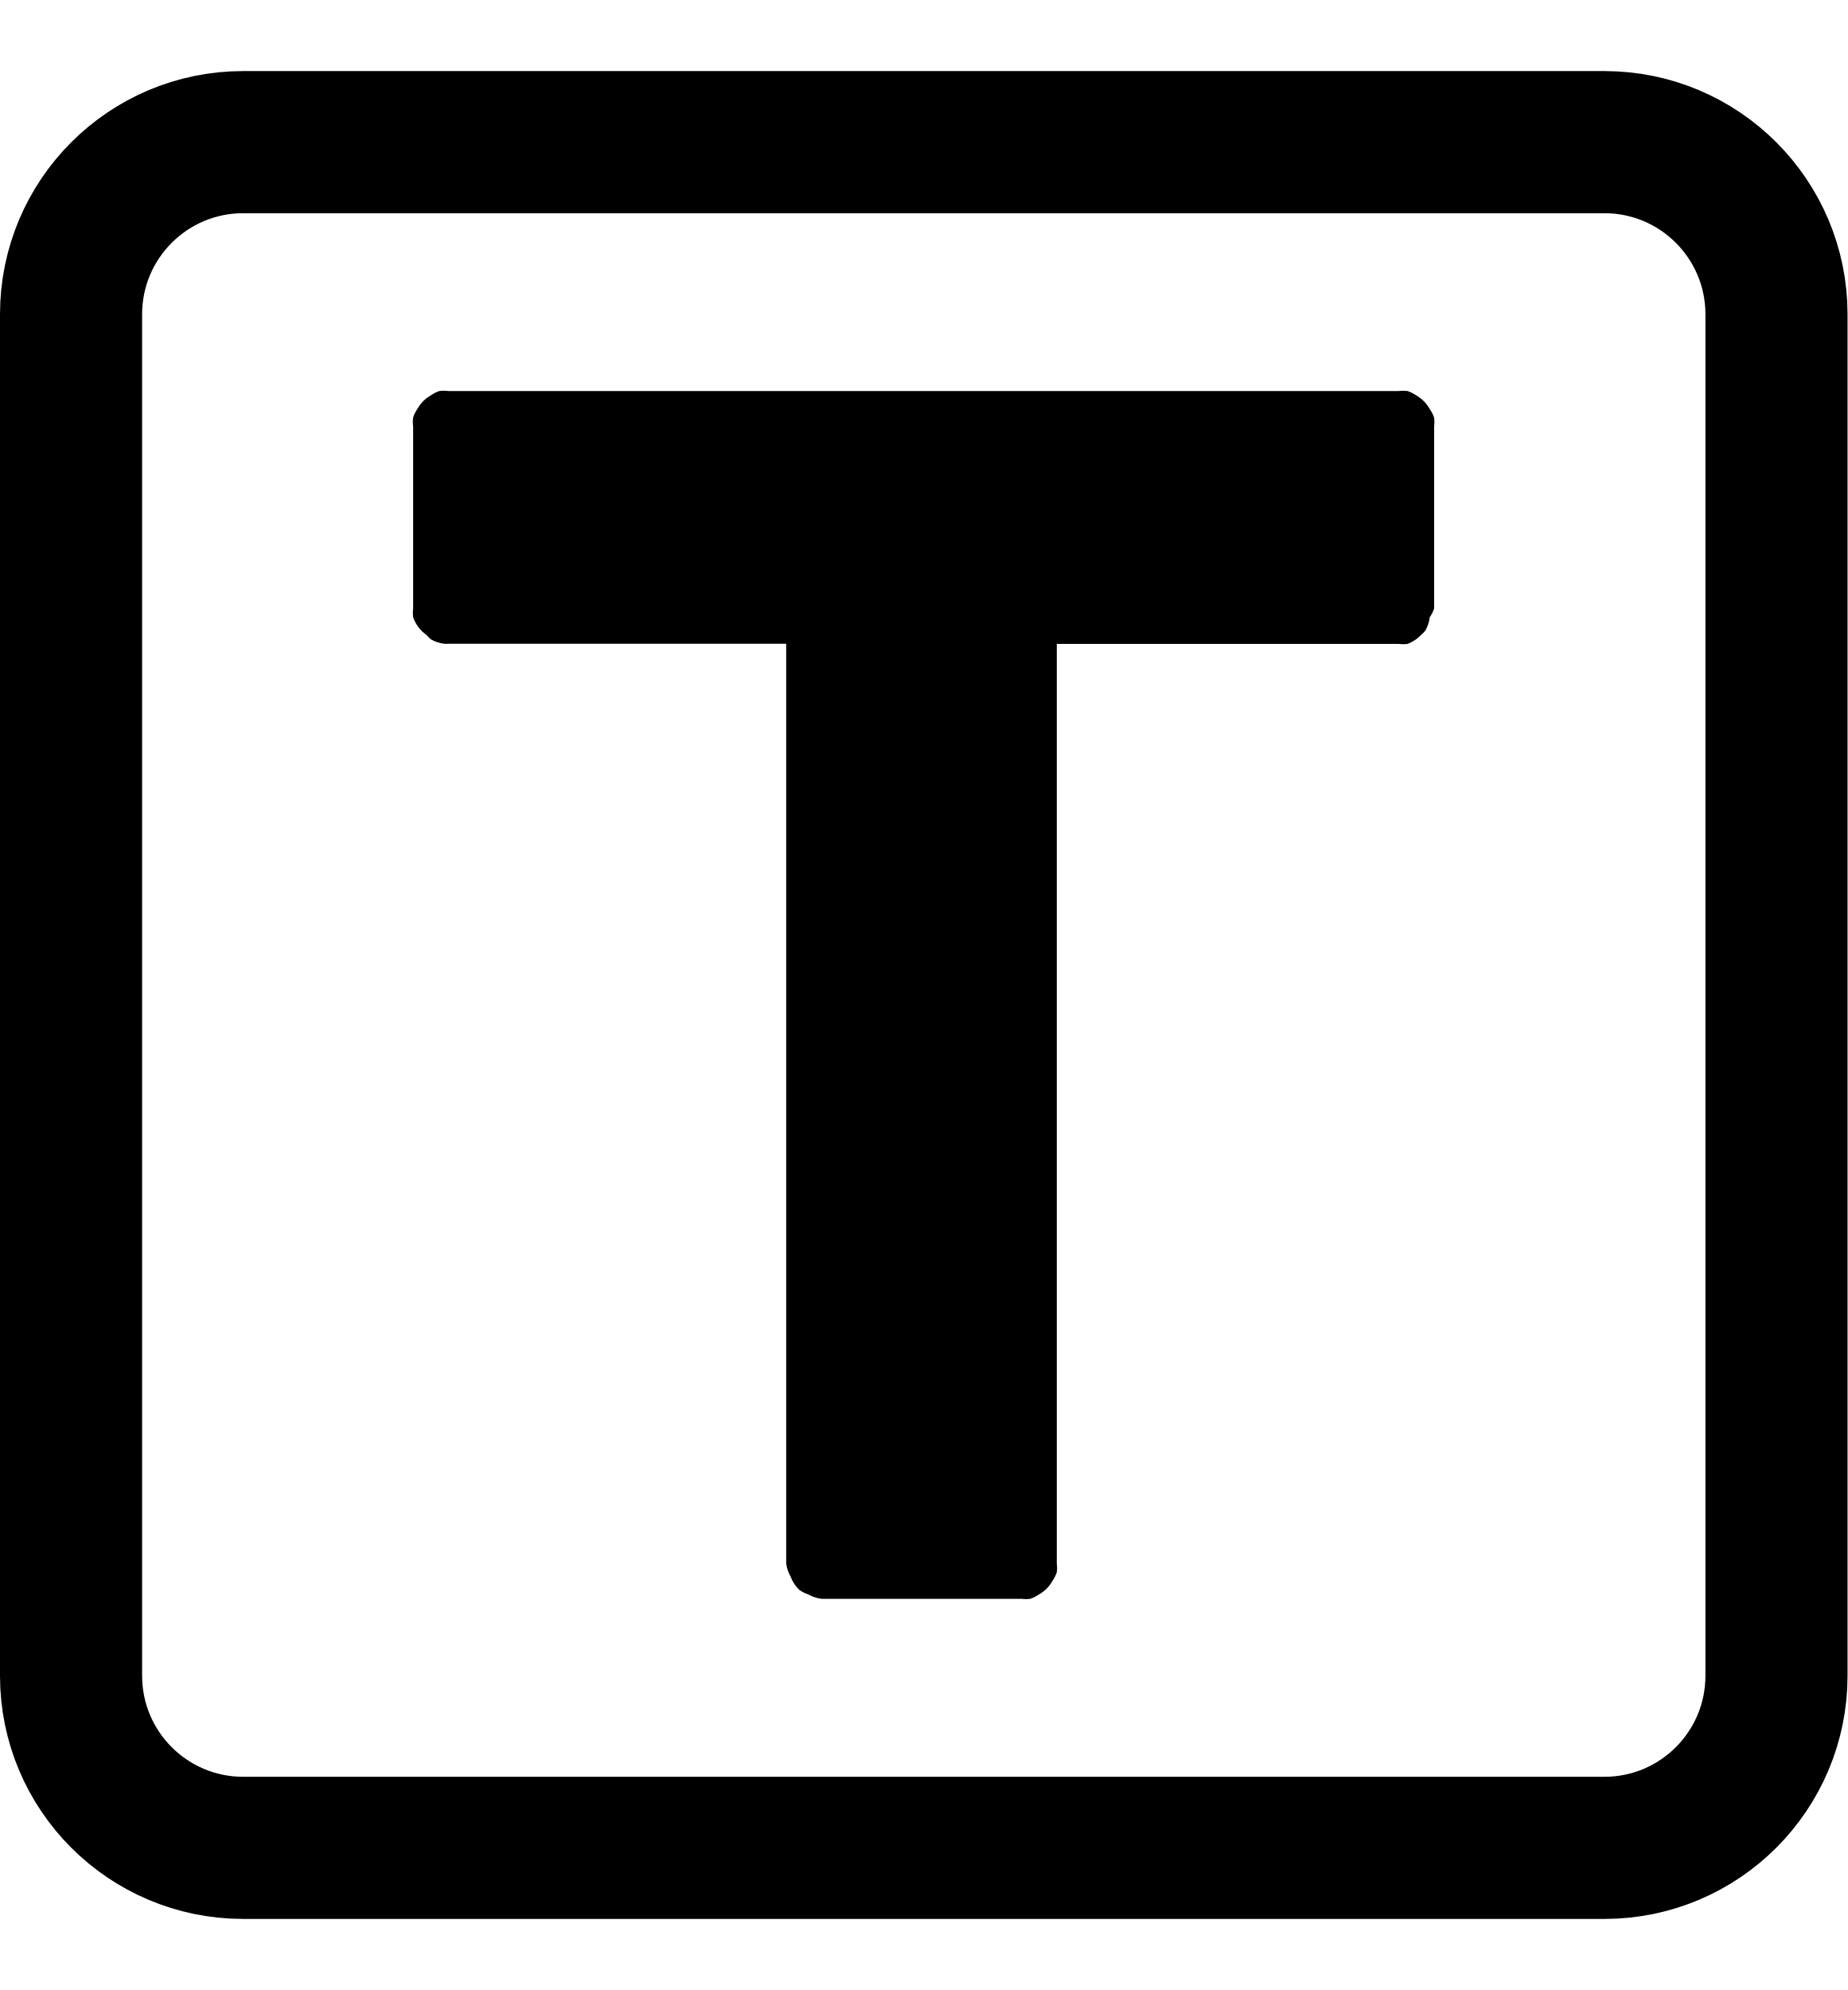
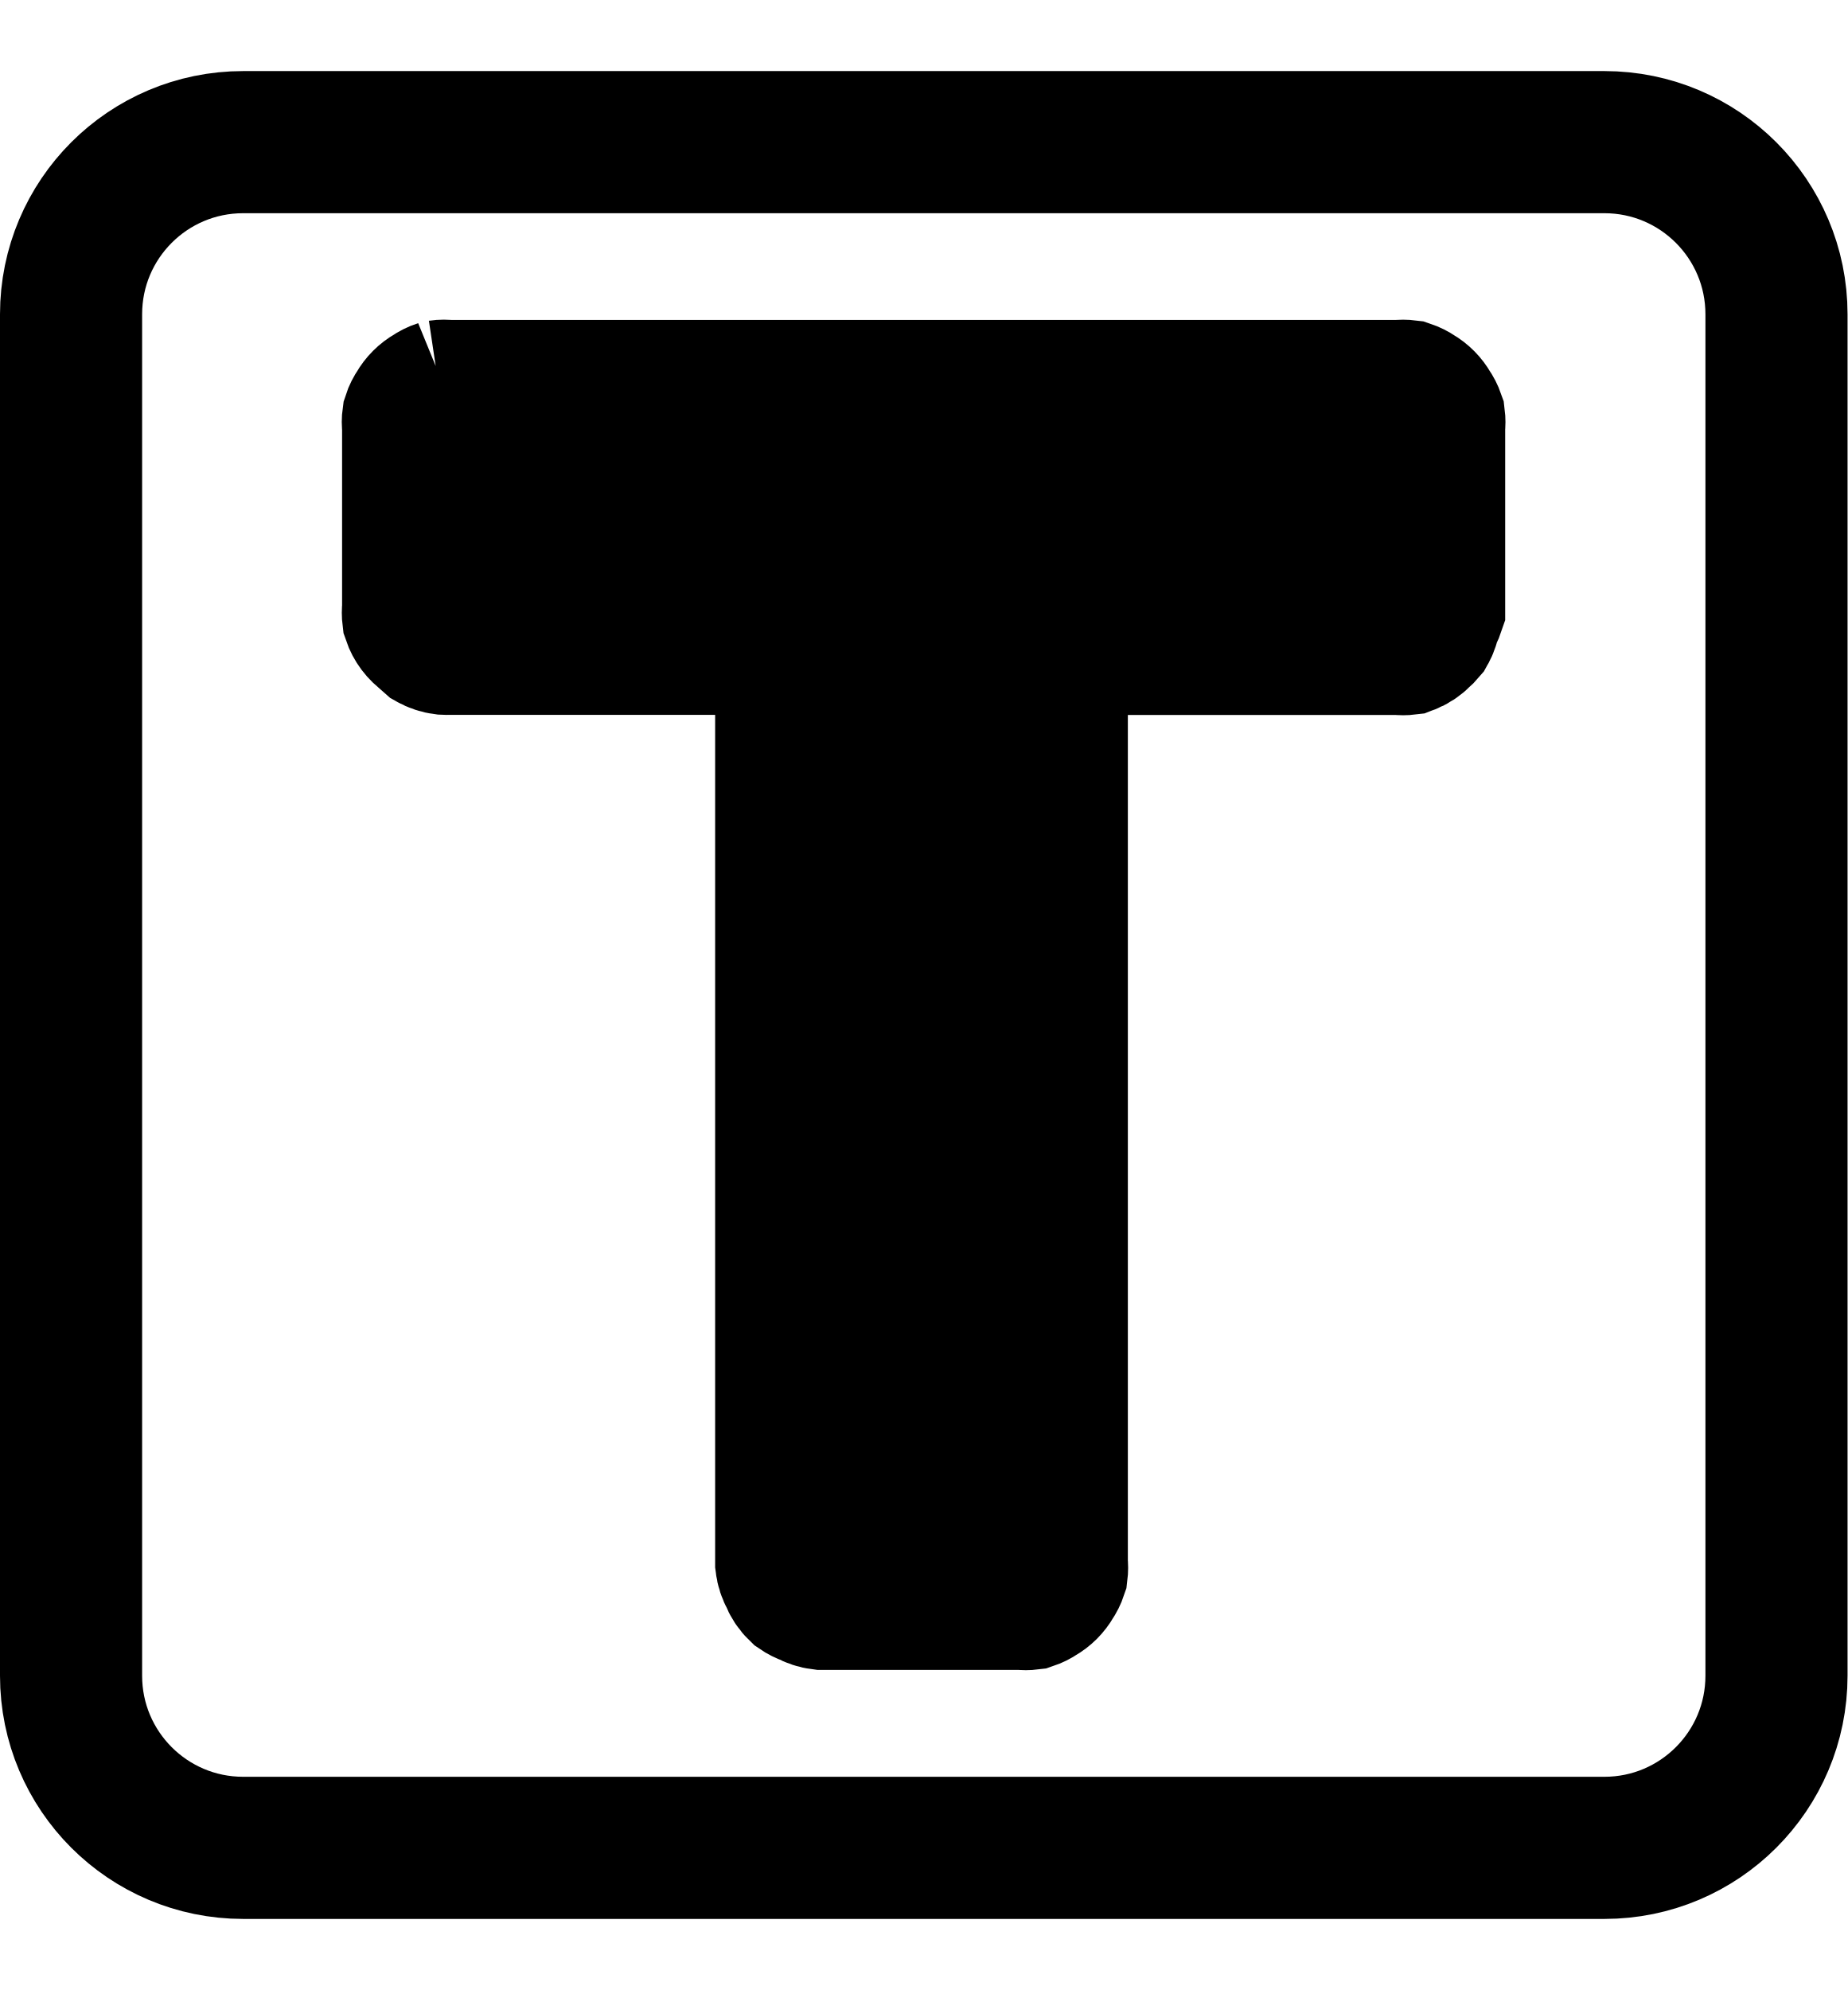
<svg xmlns="http://www.w3.org/2000/svg" id="root" version="1.1" viewBox="0 0 13 14">
-   <rect width="12" height="12" x=".5" y="1" fill="none" stroke="#000" stroke-width="1" stroke-miterlimit="10" stroke-linejoin="bevel" rx="1.211" ry="1.211" />
-   <path d="m3.094 2.75c-0.022 0.007-0.043 0.018-0.062 0.031-0.039 0.022-0.072 0.055-0.094 0.094-0.013 0.019-0.024 0.04-0.031 0.062-0.003 0.021-0.003 0.042 0 0.062v1.281a0.25 0.25 0 0 0 0 0.062 0.25 0.25 0 0 0 0.094 0.125 0.25 0.25 0 0 0 0.031 0.031 0.25 0.25 0 0 0 0.094 0.031 0.25 0.25 0 0 0 0.031 0h2.375v6.469a0.25 0.25 0 0 0 0.031 0.094 0.25 0.25 0 0 0 0.062 0.094 0.25 0.25 0 0 0 0.062 0.031 0.25 0.25 0 0 0 0.094 0.031h1.406a0.25 0.25 0 0 0 0.062 0 0.25 0.25 0 0 0 0.062 -0.031 0.25 0.25 0 0 0 0.094 -0.094 0.25 0.25 0 0 0 0.031 -0.062 0.25 0.25 0 0 0 0 -0.062v-6.469h2.406a0.25 0.25 0 0 0 0.062 0 0.25 0.25 0 0 0 0.094 -0.062 0.25 0.25 0 0 0 0.031 -0.031 0.25 0.25 0 0 0 0.031 -0.094 0.25 0.25 0 0 0 0.031 -0.062v-1.281a0.25 0.25 0 0 0 0 -0.062 0.25 0.25 0 0 0 -0.032 -0.062 0.25 0.25 0 0 0 -0.093 -0.094 0.25 0.25 0 0 0 -0.062 -0.031 0.25 0.25 0 0 0 -0.062 0h-6.688c-0.021-0.003-0.042-0.003-0.062 0z" display="block" />
+   <rect stroke="currentColor" width="12" height="12" x=".5" y="1" fill="none" stroke-width="1" stroke-miterlimit="10" stroke-linejoin="bevel" rx="1.211" ry="1.211" />
+   <path stroke="currentColor" d="m3.094 2.75c-0.022 0.007-0.043 0.018-0.062 0.031-0.039 0.022-0.072 0.055-0.094 0.094-0.013 0.019-0.024 0.04-0.031 0.062-0.003 0.021-0.003 0.042 0 0.062v1.281a0.25 0.25 0 0 0 0 0.062 0.25 0.25 0 0 0 0.094 0.125 0.25 0.25 0 0 0 0.031 0.031 0.25 0.25 0 0 0 0.094 0.031 0.25 0.25 0 0 0 0.031 0h2.375v6.469a0.25 0.25 0 0 0 0.031 0.094 0.25 0.25 0 0 0 0.062 0.094 0.25 0.25 0 0 0 0.062 0.031 0.25 0.25 0 0 0 0.094 0.031h1.406a0.25 0.25 0 0 0 0.062 0 0.25 0.25 0 0 0 0.062 -0.031 0.25 0.25 0 0 0 0.094 -0.094 0.25 0.25 0 0 0 0.031 -0.062 0.25 0.25 0 0 0 0 -0.062v-6.469h2.406a0.25 0.25 0 0 0 0.062 0 0.25 0.25 0 0 0 0.094 -0.062 0.25 0.25 0 0 0 0.031 -0.031 0.25 0.25 0 0 0 0.031 -0.094 0.25 0.25 0 0 0 0.031 -0.062v-1.281a0.25 0.25 0 0 0 0 -0.062 0.25 0.25 0 0 0 -0.032 -0.062 0.25 0.25 0 0 0 -0.093 -0.094 0.25 0.25 0 0 0 -0.062 -0.031 0.25 0.25 0 0 0 -0.062 0h-6.688c-0.021-0.003-0.042-0.003-0.062 0z" display="block" />
</svg>
